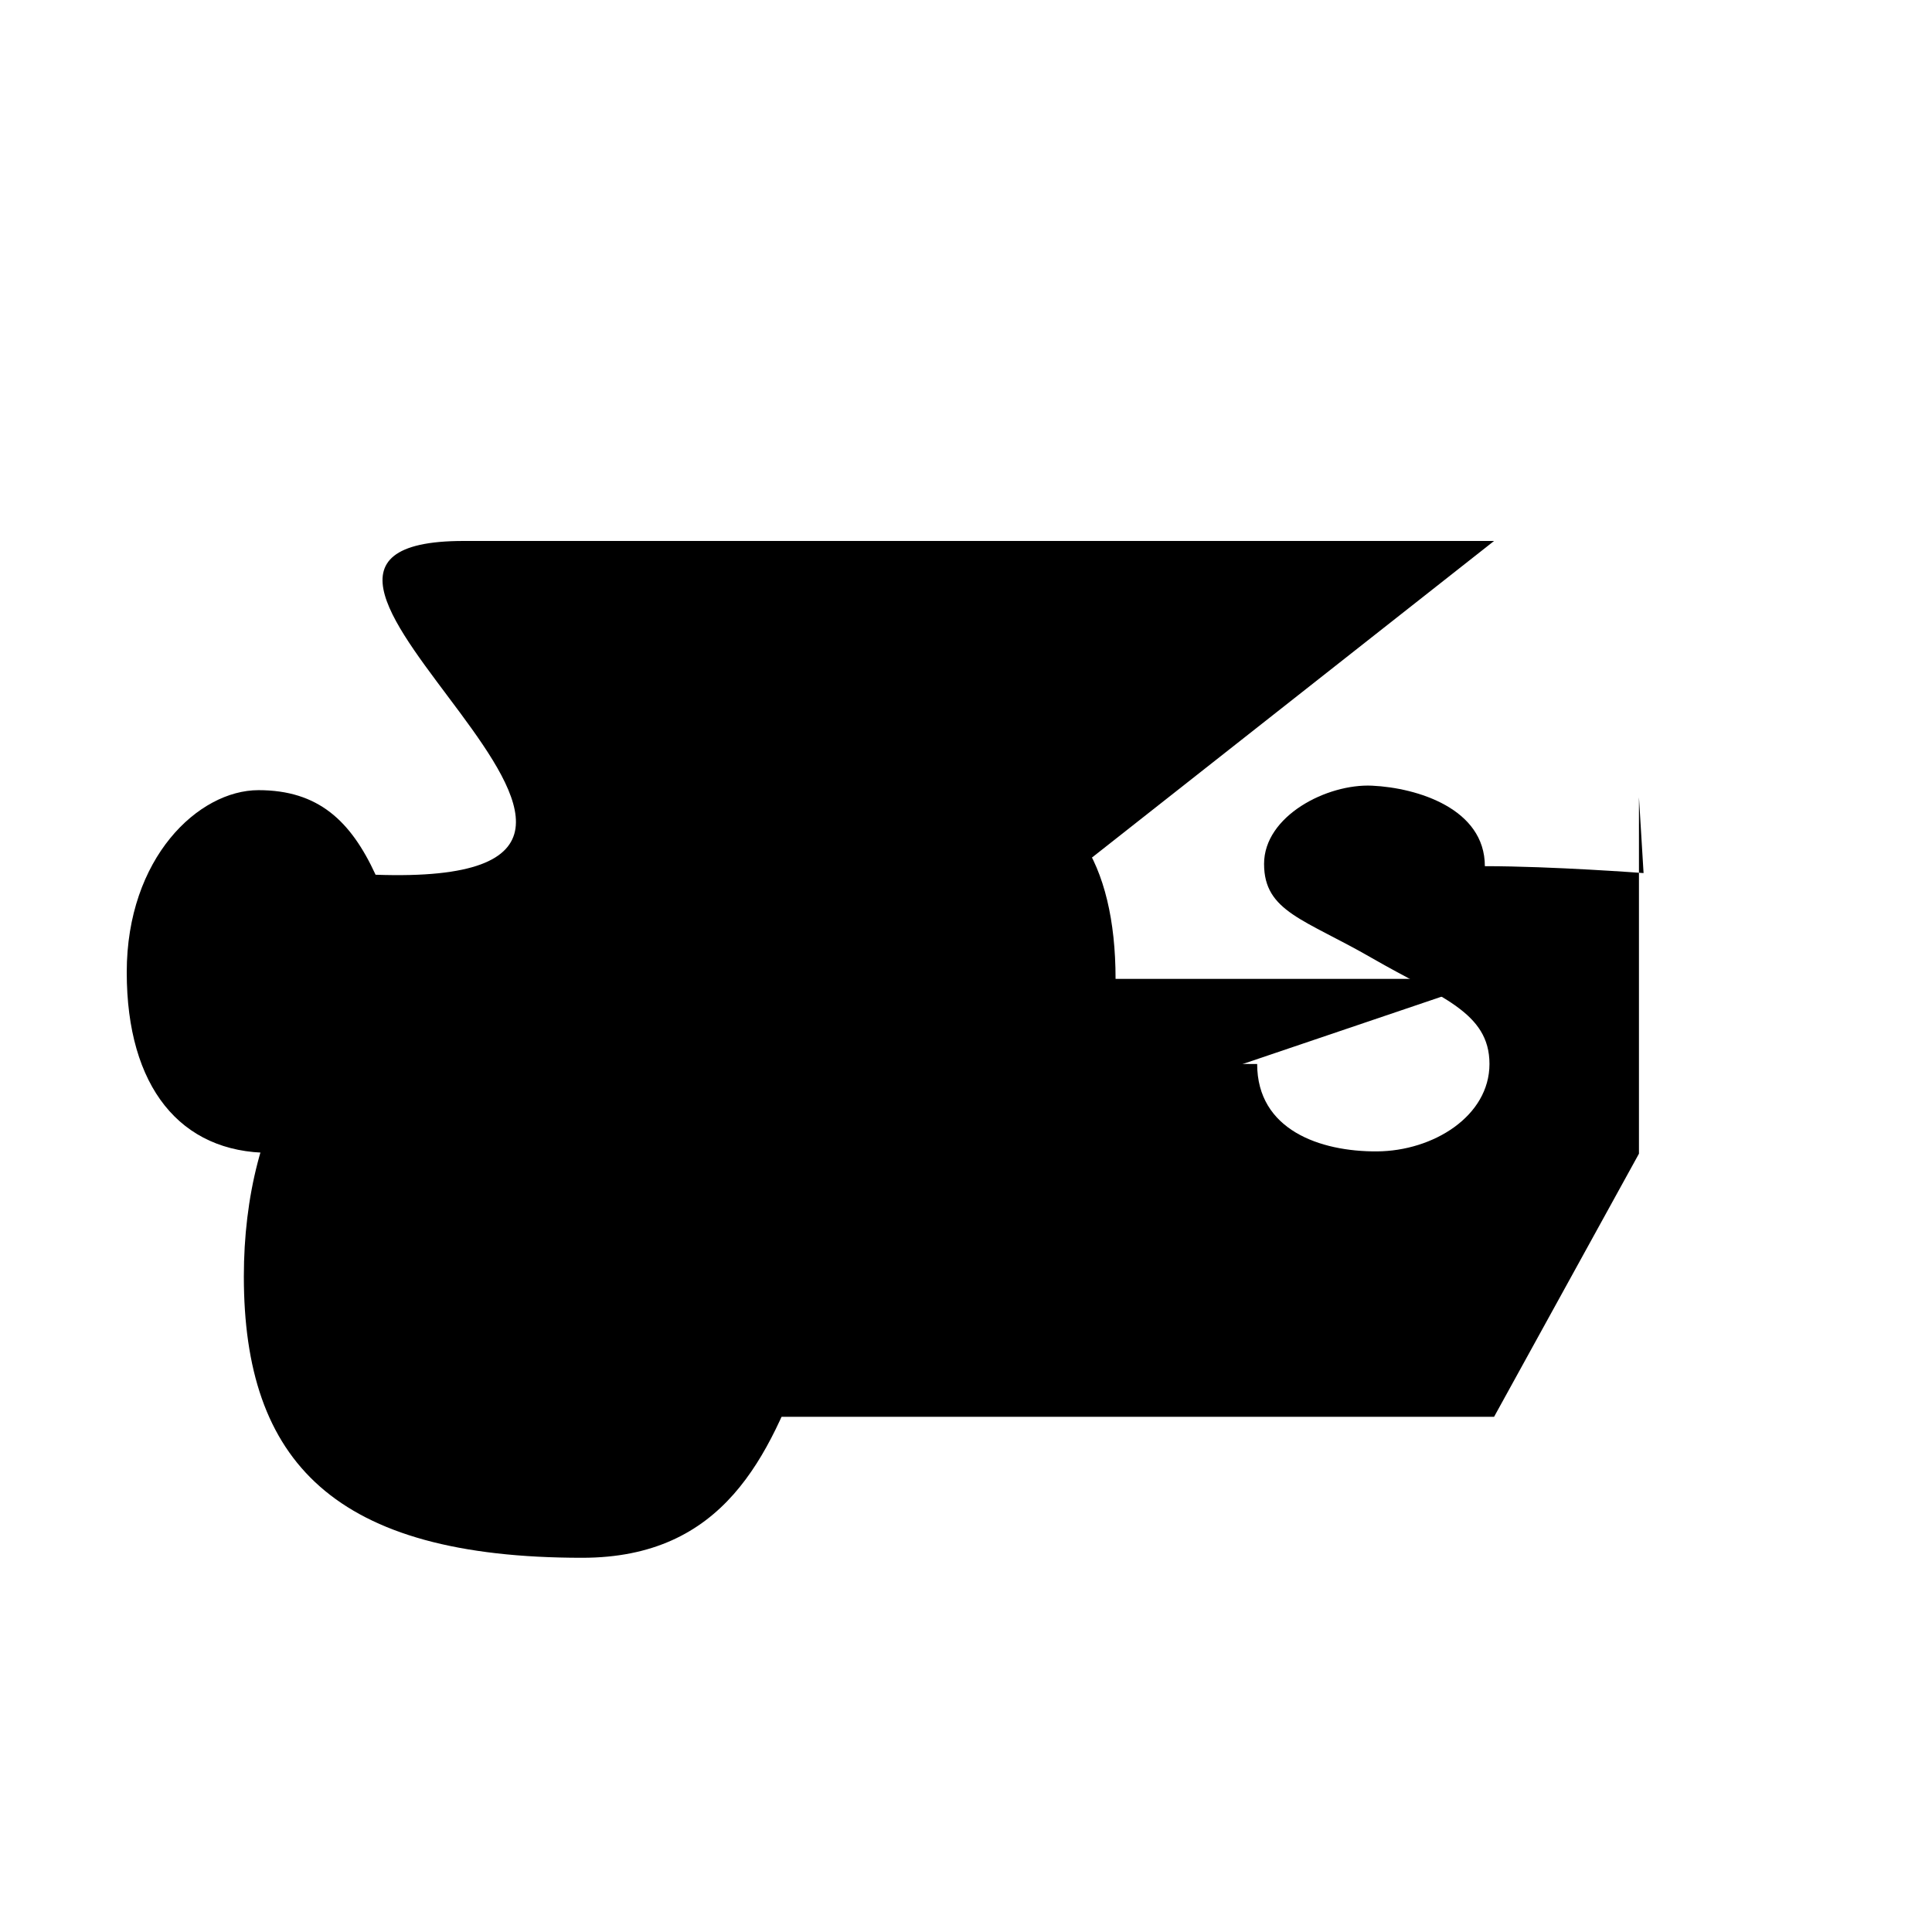
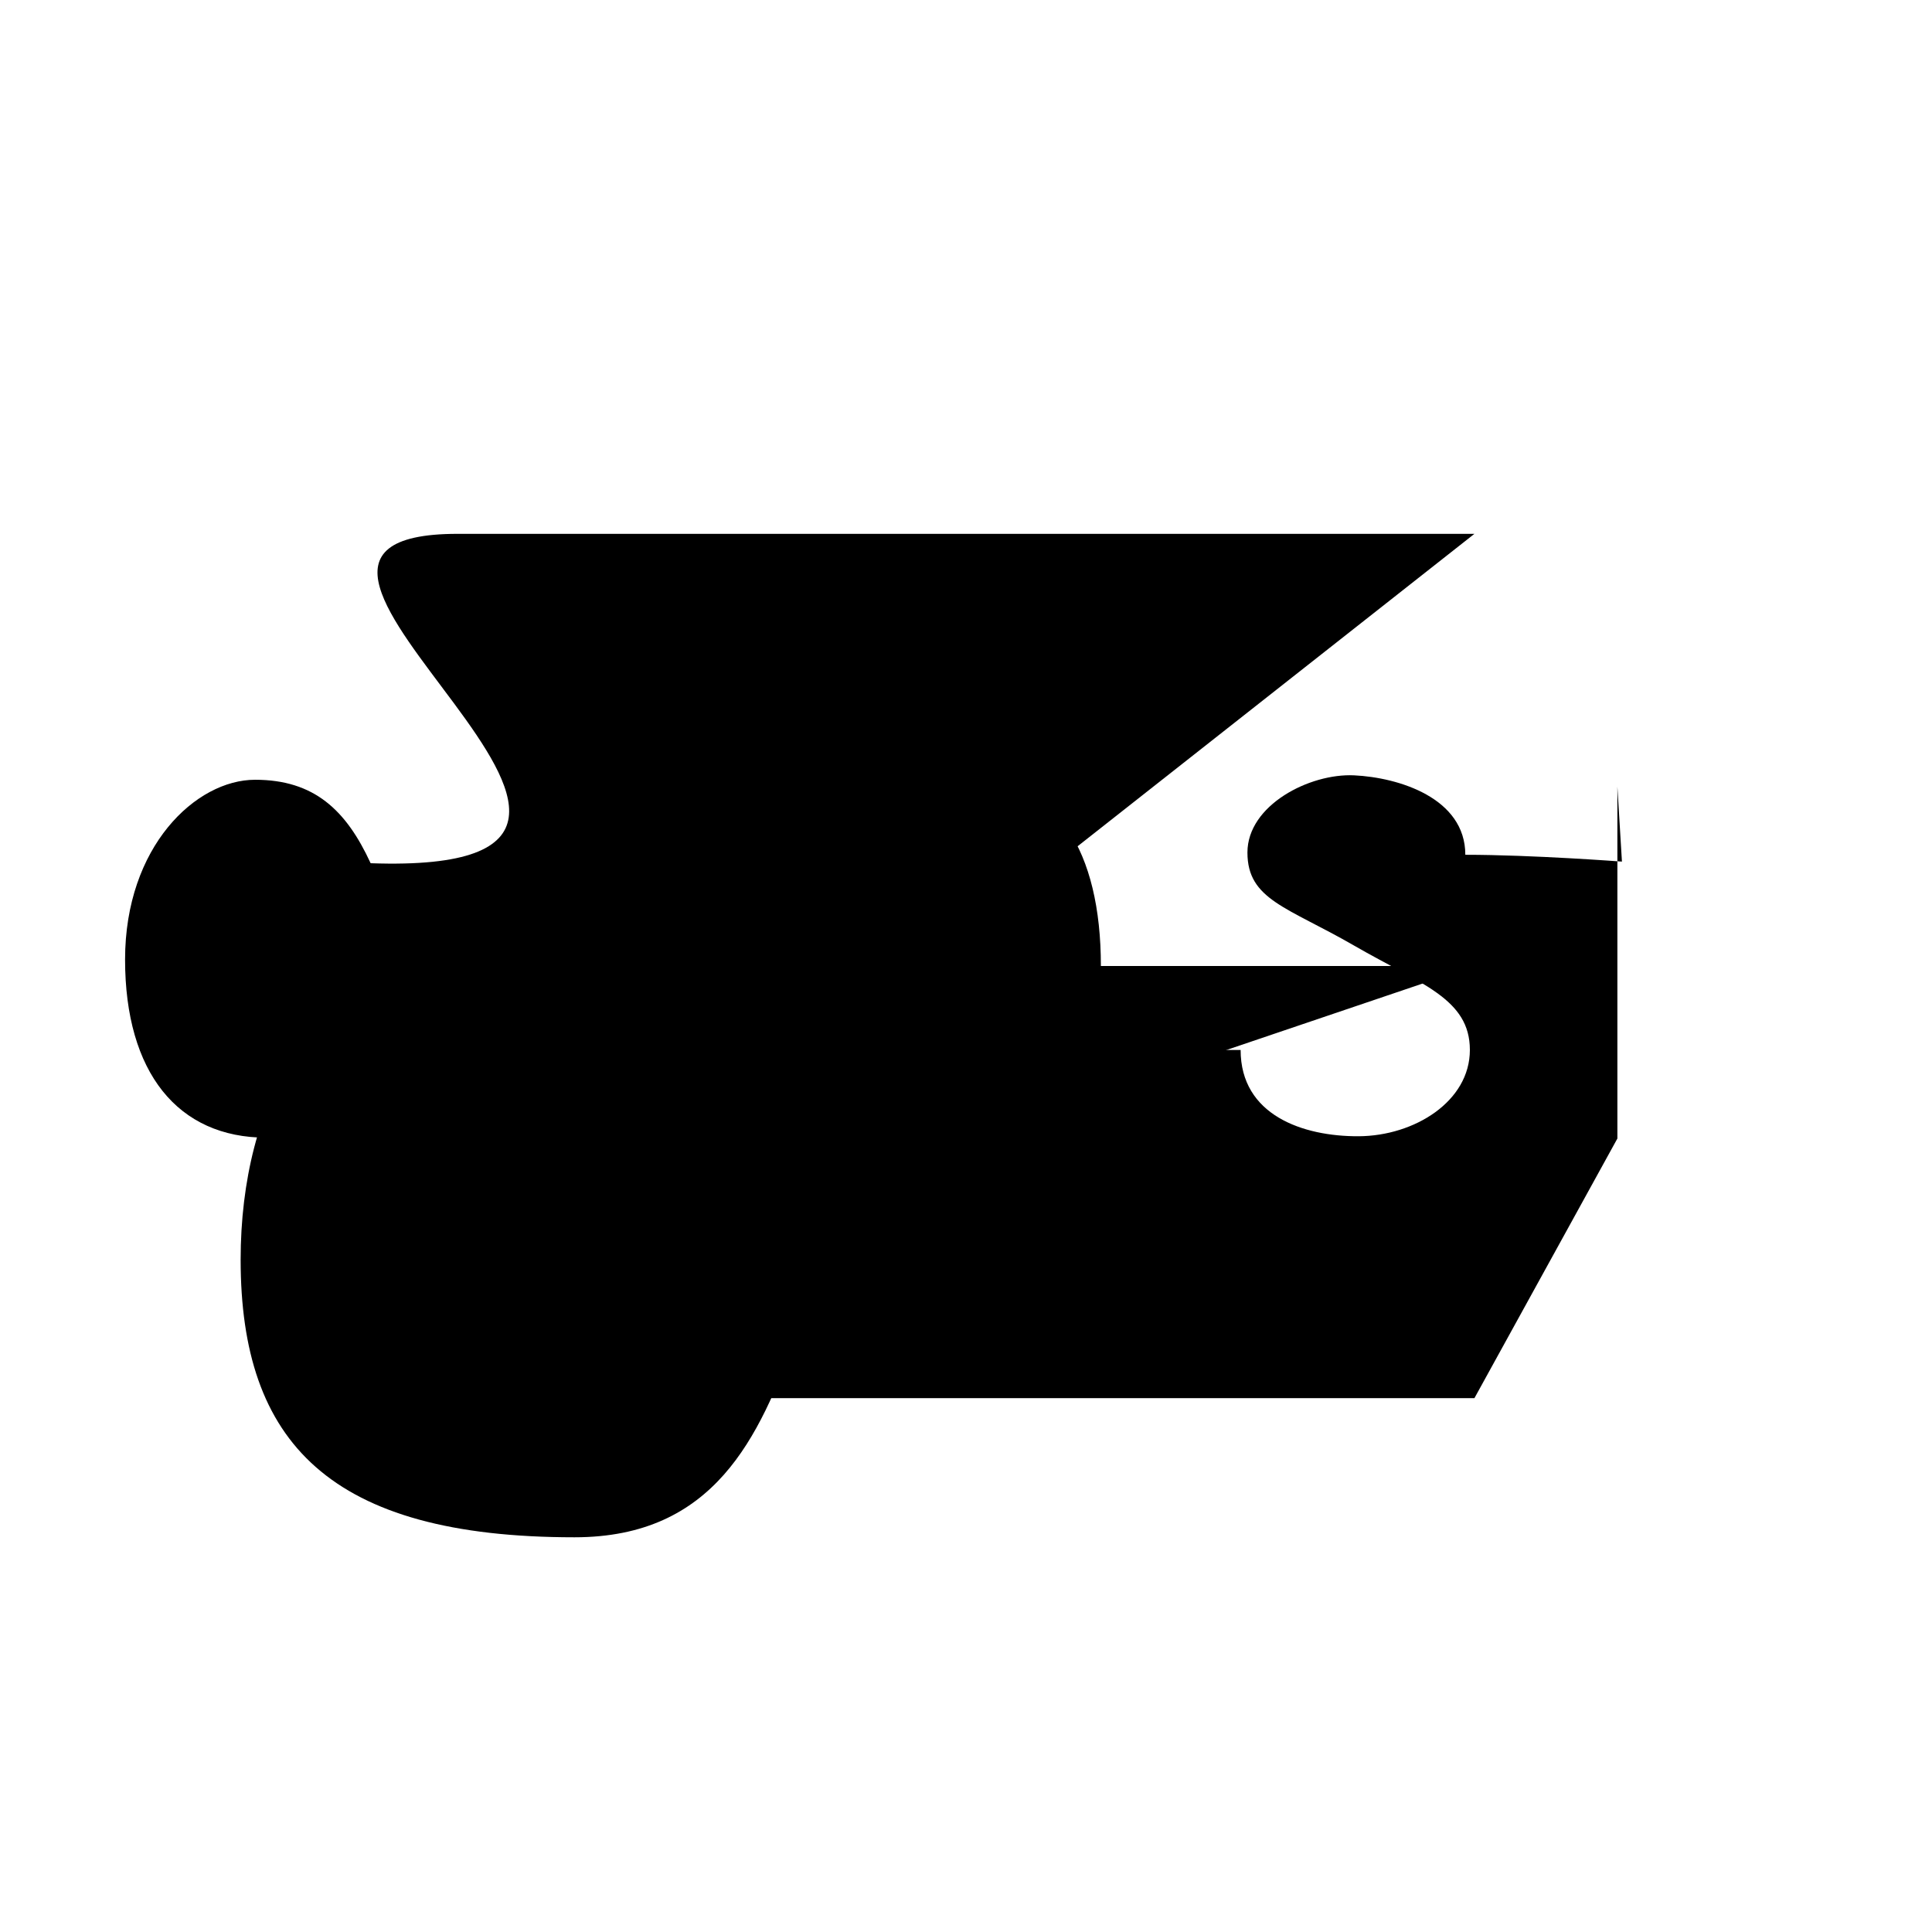
- <svg viewBox="12 12 75 75" height="48" width="48">
+ <svg viewBox="12 12 76 76" height="48" width="48">
  <path d="m 70,33 h -40 c -11.092,0 11.884,13.497 -3.42,12.957 -0.963,-2.089 -2.222,-3.283 -4.546,-3.283 -2.324,0 -5.114,2.623 -5.114,7.071 0,4.448 2.081,7.008 5.556,7.008 2.402,0 2.968,-1.284 4.167,-3.283 2.209,0.274 4.031,1.642 5.857,-0.253 v -13.006 16.288 h 7.654" />
  <path d="m 70,50 h -40 c -5.686,0 -8.534,5.373 -8.534,11.551 0,7.188 3.499,10.922 13.132,10.922 11.022,0 7.023,-15.773 15.531,-15.773 3.268,0 5.177,-2.159 5.177,-6.7 0,-4.541 -1.766,-7.335 -5.088,-7.326 -3.321,0.009 -5.771,2.79 -5.771,7.326 0,4.537 2.479,6.805 5.771,6.7" />
  <path d="m 70,67 h -40 c 0,0 -3.681,0.737 -3.661,-3.518 0.025,-5.416 3.392,-10.357 10.982,-10.357 4.048,0 17.889,0.179 23.482,0.179 0,2.564 2.451,3.404 4.643,3.393 2.192,-0.011 4.374,-1.37 4.375,-3.393 0.001,-2.023 -1.924,-2.589 -4.554,-4.107 -2.629,-1.518 -4.196,-1.8 -4.196,-3.661 0,-1.861 2.442,-3.119 4.196,-3.036 1.754,0.083 4.375,0.891 4.375,3.125 2.629,0 6.161,0.268 6.161,0.268 l -0.179,-2.946 10.179,0 -10.179,0 v 6.696 l 8.929,0 -8.929,0 v 7.143 l 10.179,0 -10.179,0" />
</svg>
